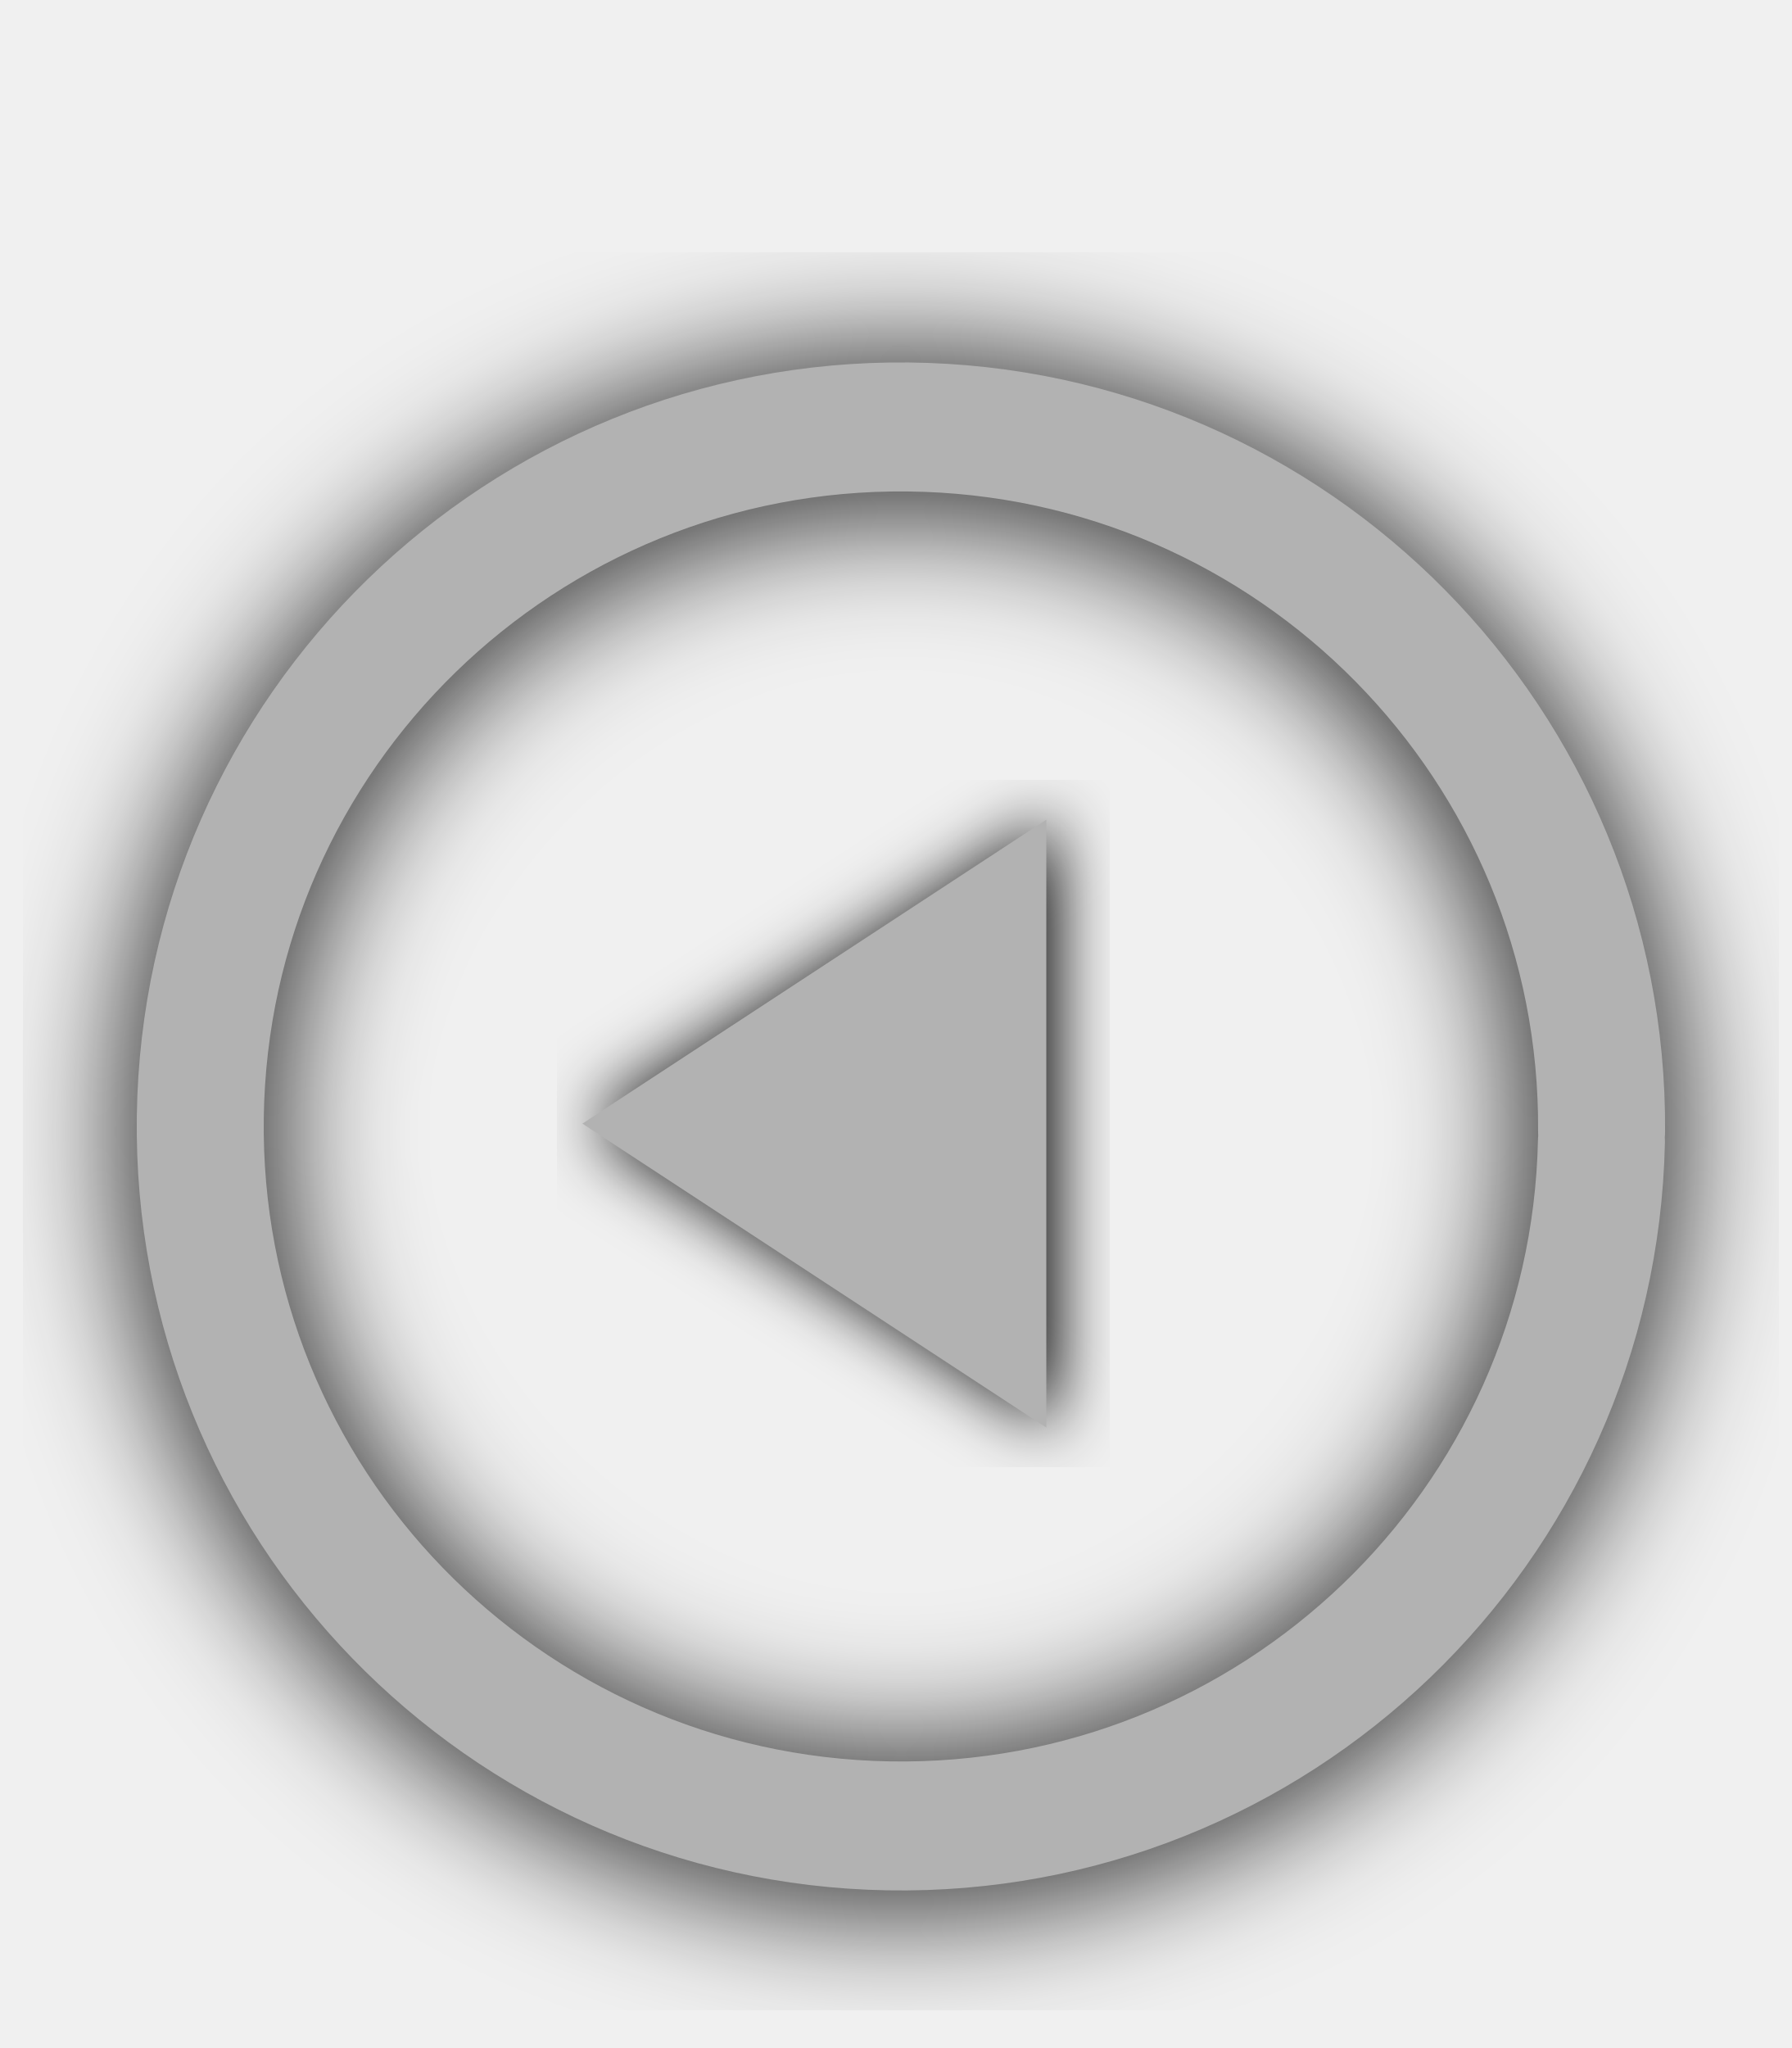
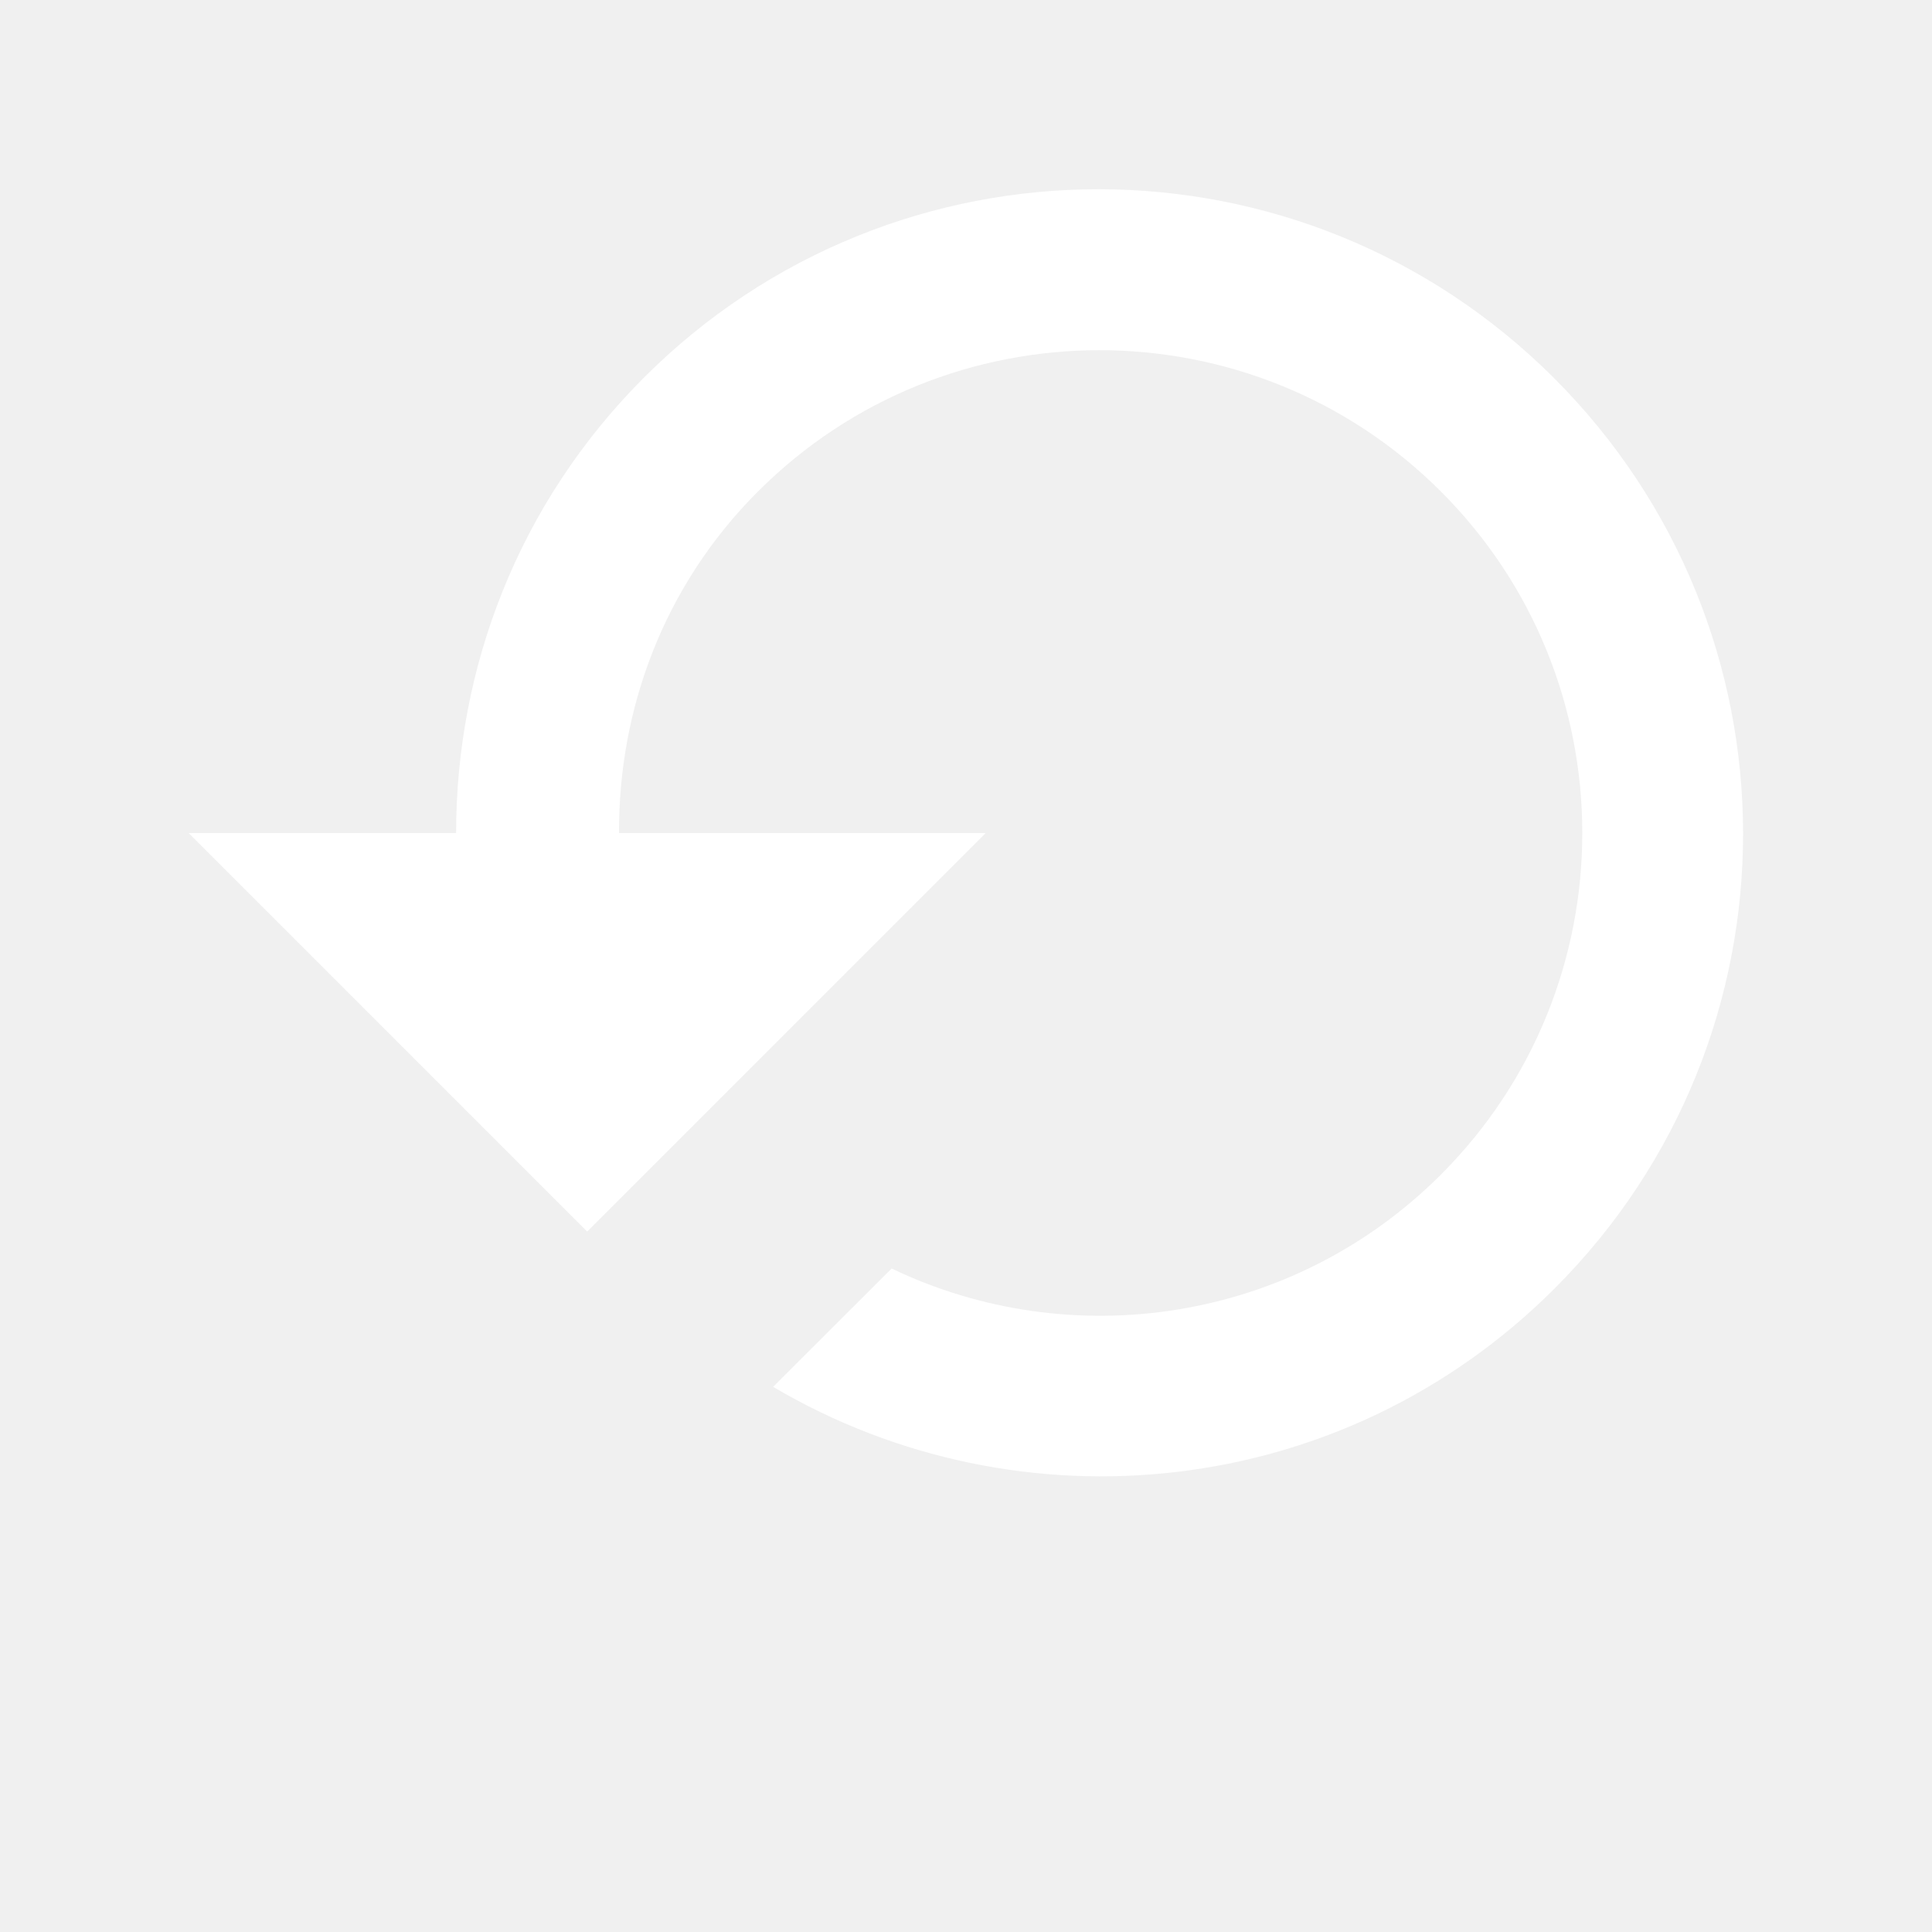
- <svg xmlns="http://www.w3.org/2000/svg" width="350" height="400" id="svg2" version="1.1">
-   <defs id="defs4">
-     <filter id="filter3898" x="-0.119" width="1.238" y="-0.121" height="1.242" color-interpolation-filters="sRGB">
-       <feGaussianBlur stdDeviation="16.571" id="feGaussianBlur3900" />
-     </filter>
-     <filter id="filter3918" x="-0.195" width="1.39" y="-0.169" height="1.338">
-       <feGaussianBlur stdDeviation="9.402" id="feGaussianBlur3920" />
-     </filter>
-   </defs>
-   <g id="layer1" transform="translate(0,-652.3622)">
-     <path style="fill:#000000;fill-opacity:1;stroke:#000000;stroke-width:14.095;stroke-miterlimit:4;stroke-opacity:1;stroke-dasharray:none;filter:url(#filter3918)" id="path3757" d="m 211.429,246.648 57.857,-33.404 57.857,-33.404 0,66.808 0,66.808 -57.857,-33.404 z" transform="matrix(0.6706557,0,0,0.7505277,-17.80948,686.7018)" />
-     <path transform="matrix(0.8189498,0.00457854,-0.00466702,0.8316118,-115.0941,415.9238)" d="m 525.693,550.704 a 167.143,164.286 0 1 1 0.021,-2.383" id="path2984" style="fill:none;stroke:#000000;stroke-width:30.293;stroke-linecap:round;stroke-miterlimit:4;stroke-opacity:1;stroke-dasharray:none;filter:url(#filter3898)" />
-     <path transform="matrix(0.6615227,0,0,0.7505277,-16.69998,686.7018)" d="m 211.429,246.648 57.857,-33.404 57.857,-33.404 0,66.808 0,66.808 -57.857,-33.404 z" id="path3784" style="fill:#b2b2b2;fill-opacity:1;stroke:#b2b2b2;stroke-width:14.192;stroke-miterlimit:4;stroke-opacity:1;stroke-dasharray:none" />
-     <path style="fill:none;stroke:#b2b2b2;stroke-width:30.293;stroke-linecap:round;stroke-miterlimit:4;stroke-opacity:1;stroke-dasharray:none" id="path2985" d="m 525.693,550.704 a 167.143,164.286 0 1 1 0.021,-2.383" transform="matrix(0.8189498,0.00457854,-0.00466702,0.8316118,-115.0938,414.9336)" />
-   </g>
+ <svg xmlns="http://www.w3.org/2000/svg" fill="#000000" height="24" viewBox="0 0 24 24" width="24" id="svg2" version="1.1">
+   <defs id="defs10" />
+   <path d="m 5.666,10.348 c 0,-2.051 0.771,-4.094 2.333,-5.657 3.125,-3.125 8.181,-3.118 11.307,0.007 3.125,3.125 3.132,8.181 0.007,11.307 -2.638,2.638 -6.64,3.033 -9.709,1.223 L 11.076,15.758 c 2.227,1.068 4.978,0.679 6.824,-1.167 2.341,-2.341 2.341,-6.145 0,-8.485 -2.341,-2.341 -6.145,-2.341 -8.485,0 -1.174,1.174 -1.732,2.708 -1.725,4.243 l 4.554,0 -4.95,4.95 -4.95,-4.95 3.323,0 z" id="path4" style="fill:#ffffff;fill-opacity:1" />
+   <path d="M0 0h24v24H0z" fill="none" id="path6" />
</svg>
